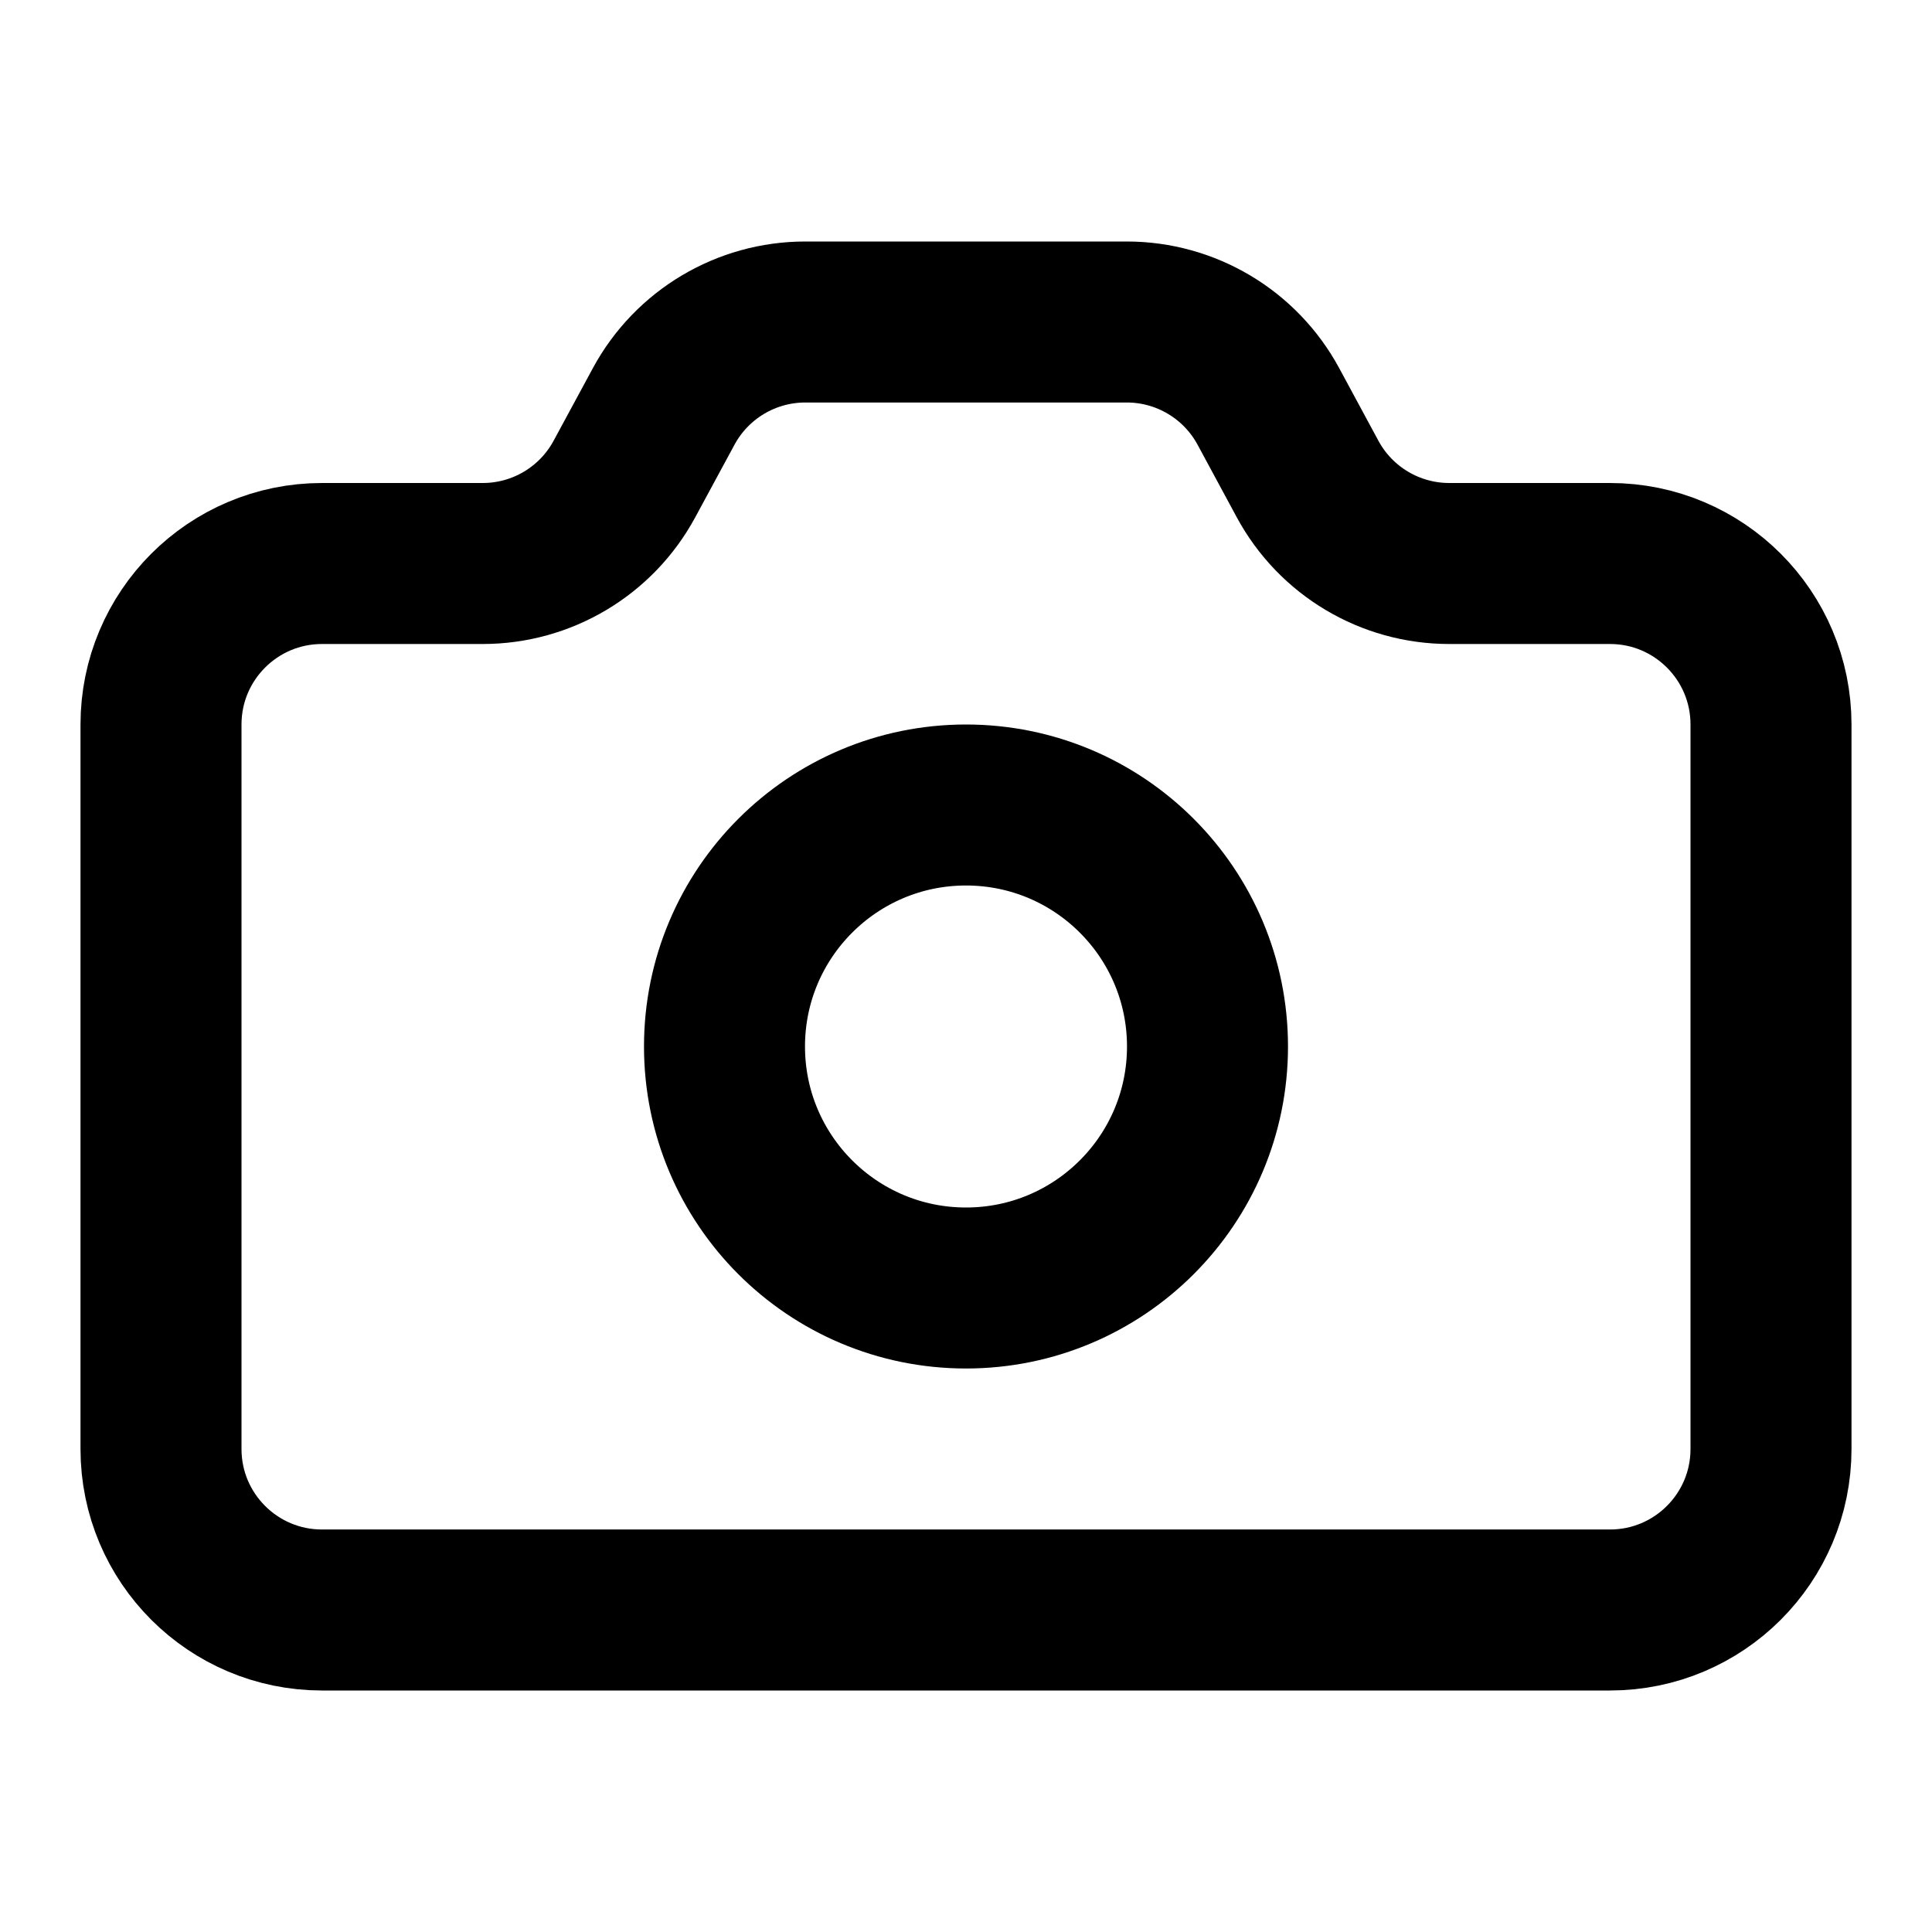
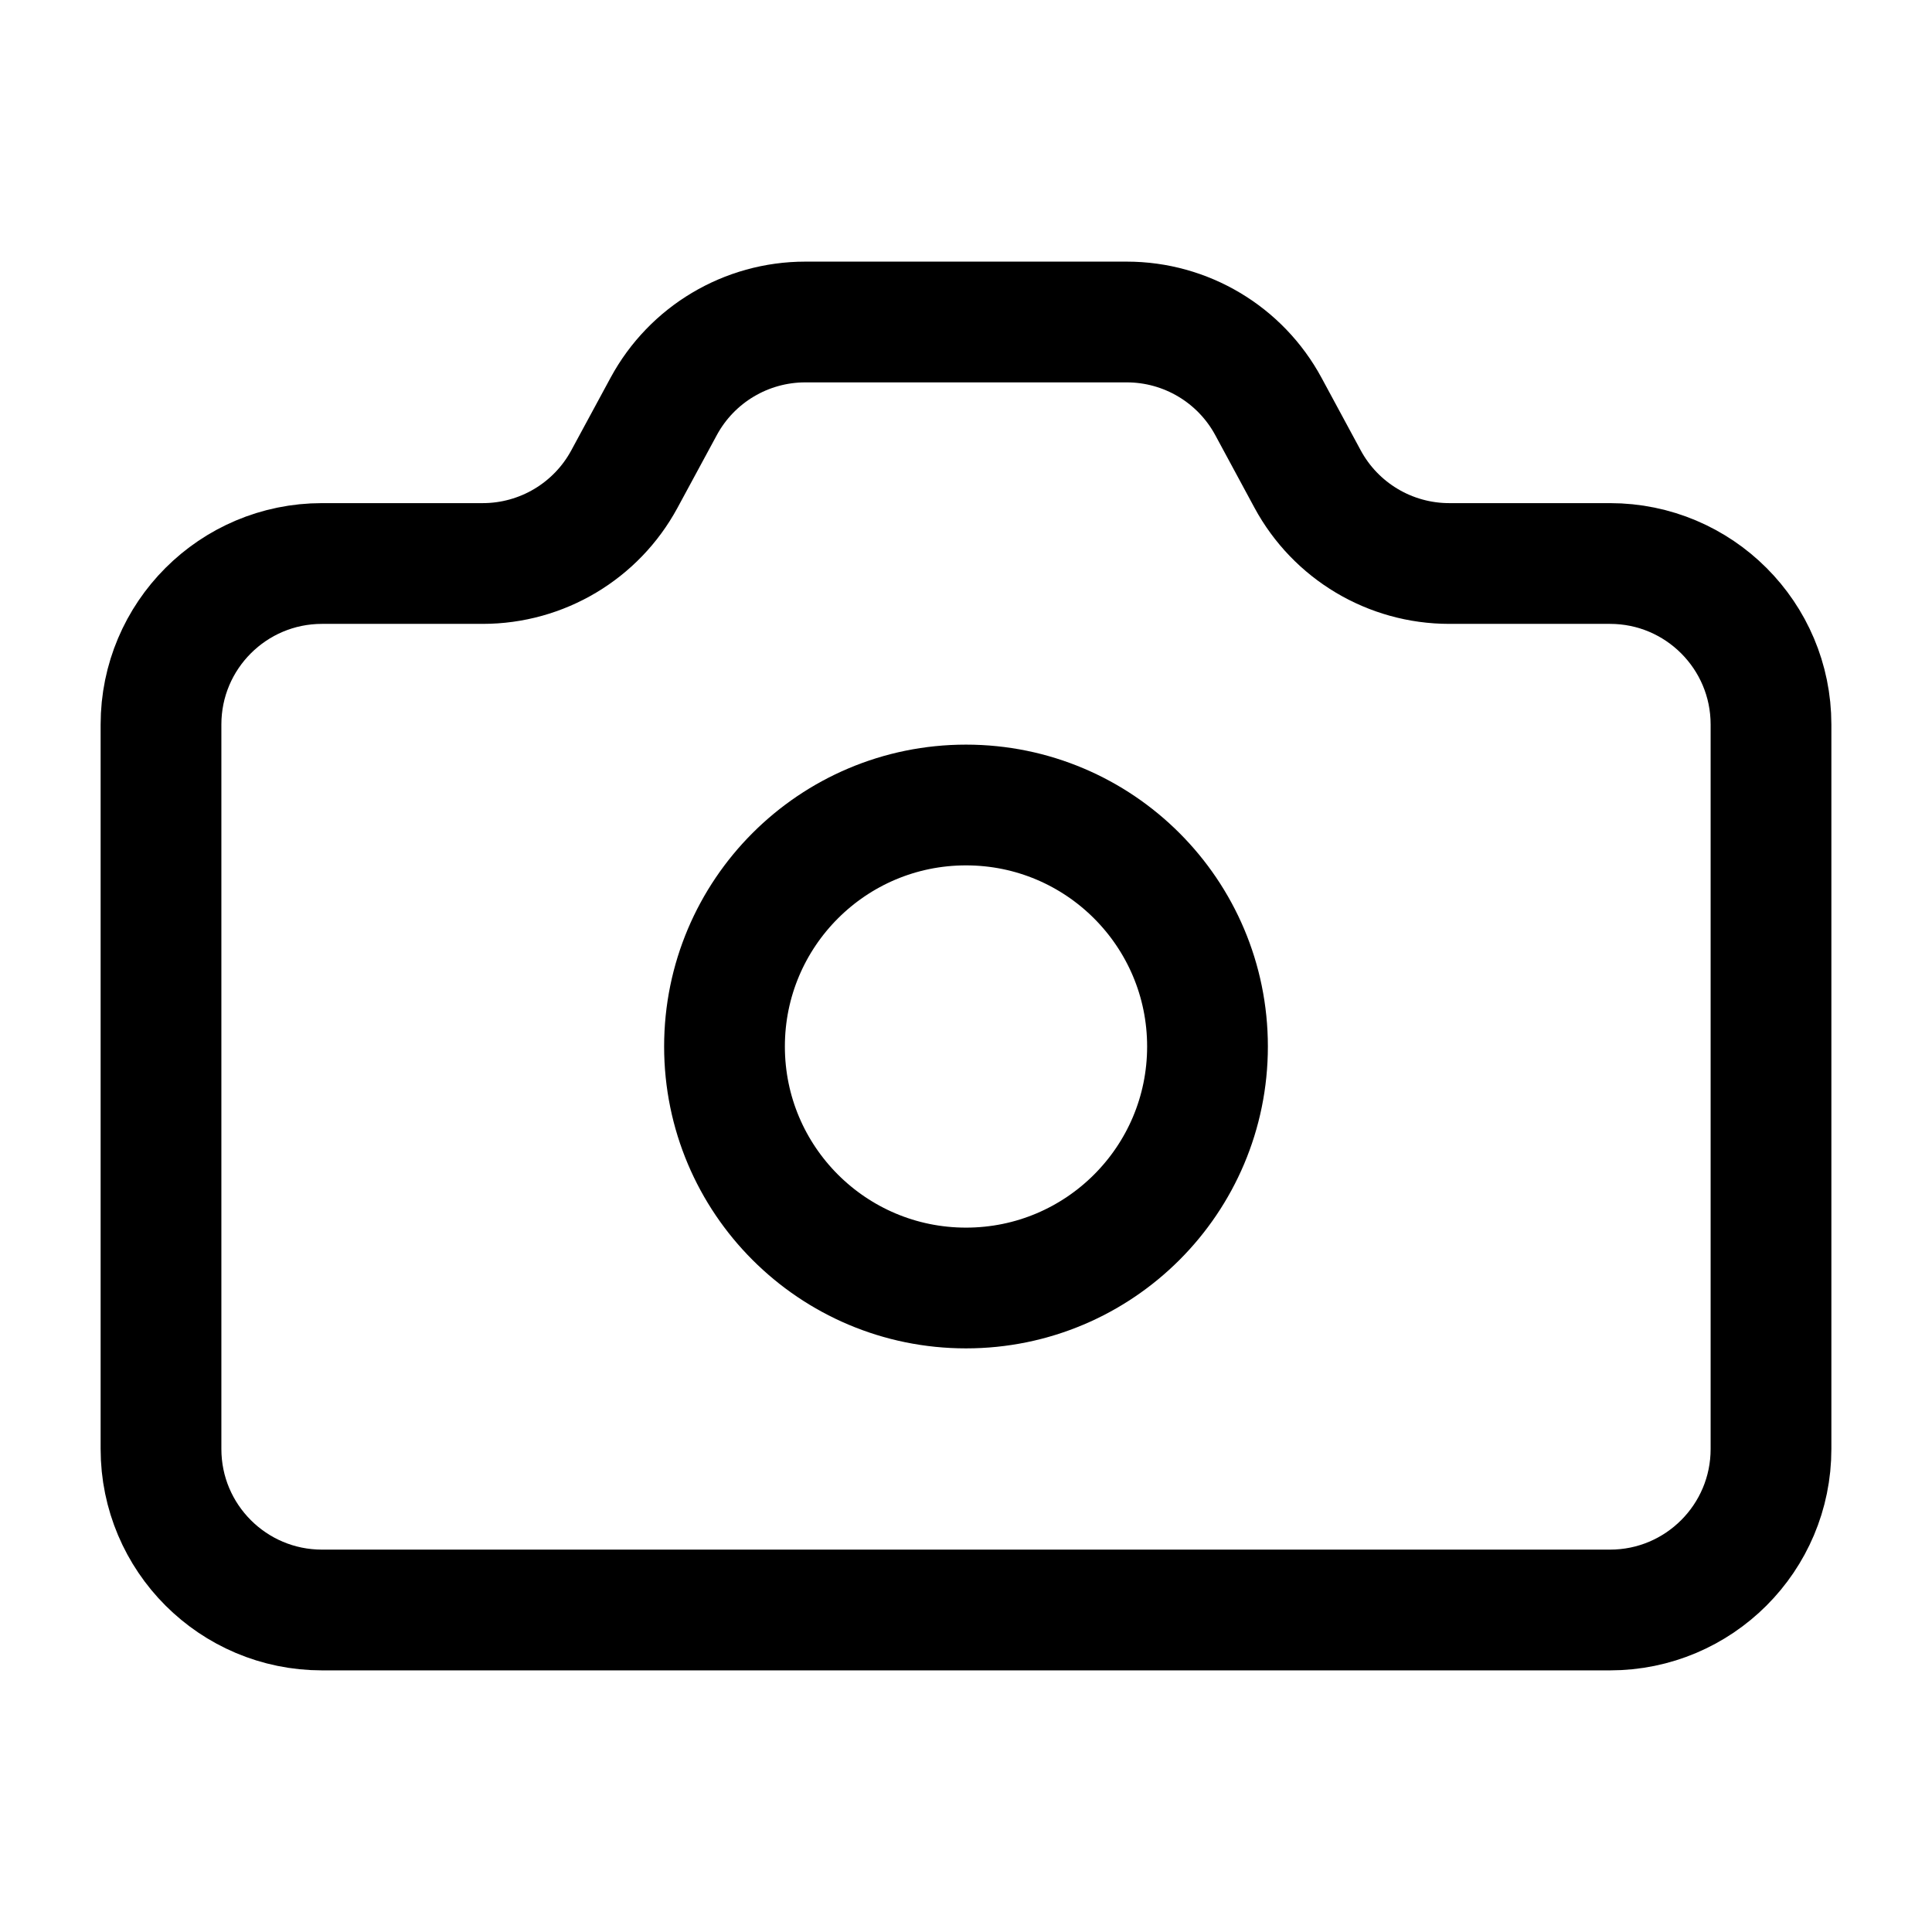
- <svg xmlns="http://www.w3.org/2000/svg" width="24" height="24" viewBox="0 0 24 24" fill="none" stroke="currentColor" stroke-width="2" stroke-linecap="round" stroke-linejoin="round">
+ <svg xmlns="http://www.w3.org/2000/svg" width="24" height="24" viewBox="0 0 24 24" fill="none" stroke="currentColor" stroke-width="1.5" stroke-linecap="round" stroke-linejoin="round">
  <path d="M13.997 4a2 2 0 0 1 1.76 1.05l.486.9A2 2 0 0 0 18.003 7H20a2 2 0 0 1 2 2v9a2 2 0 0 1-2 2H4a2 2 0 0 1-2-2V9a2 2 0 0 1 2-2h1.997a2 2 0 0 0 1.759-1.048l.489-.904A2 2 0 0 1 10.004 4z" />
  <circle cx="12" cy="13" r="3" />
</svg>
